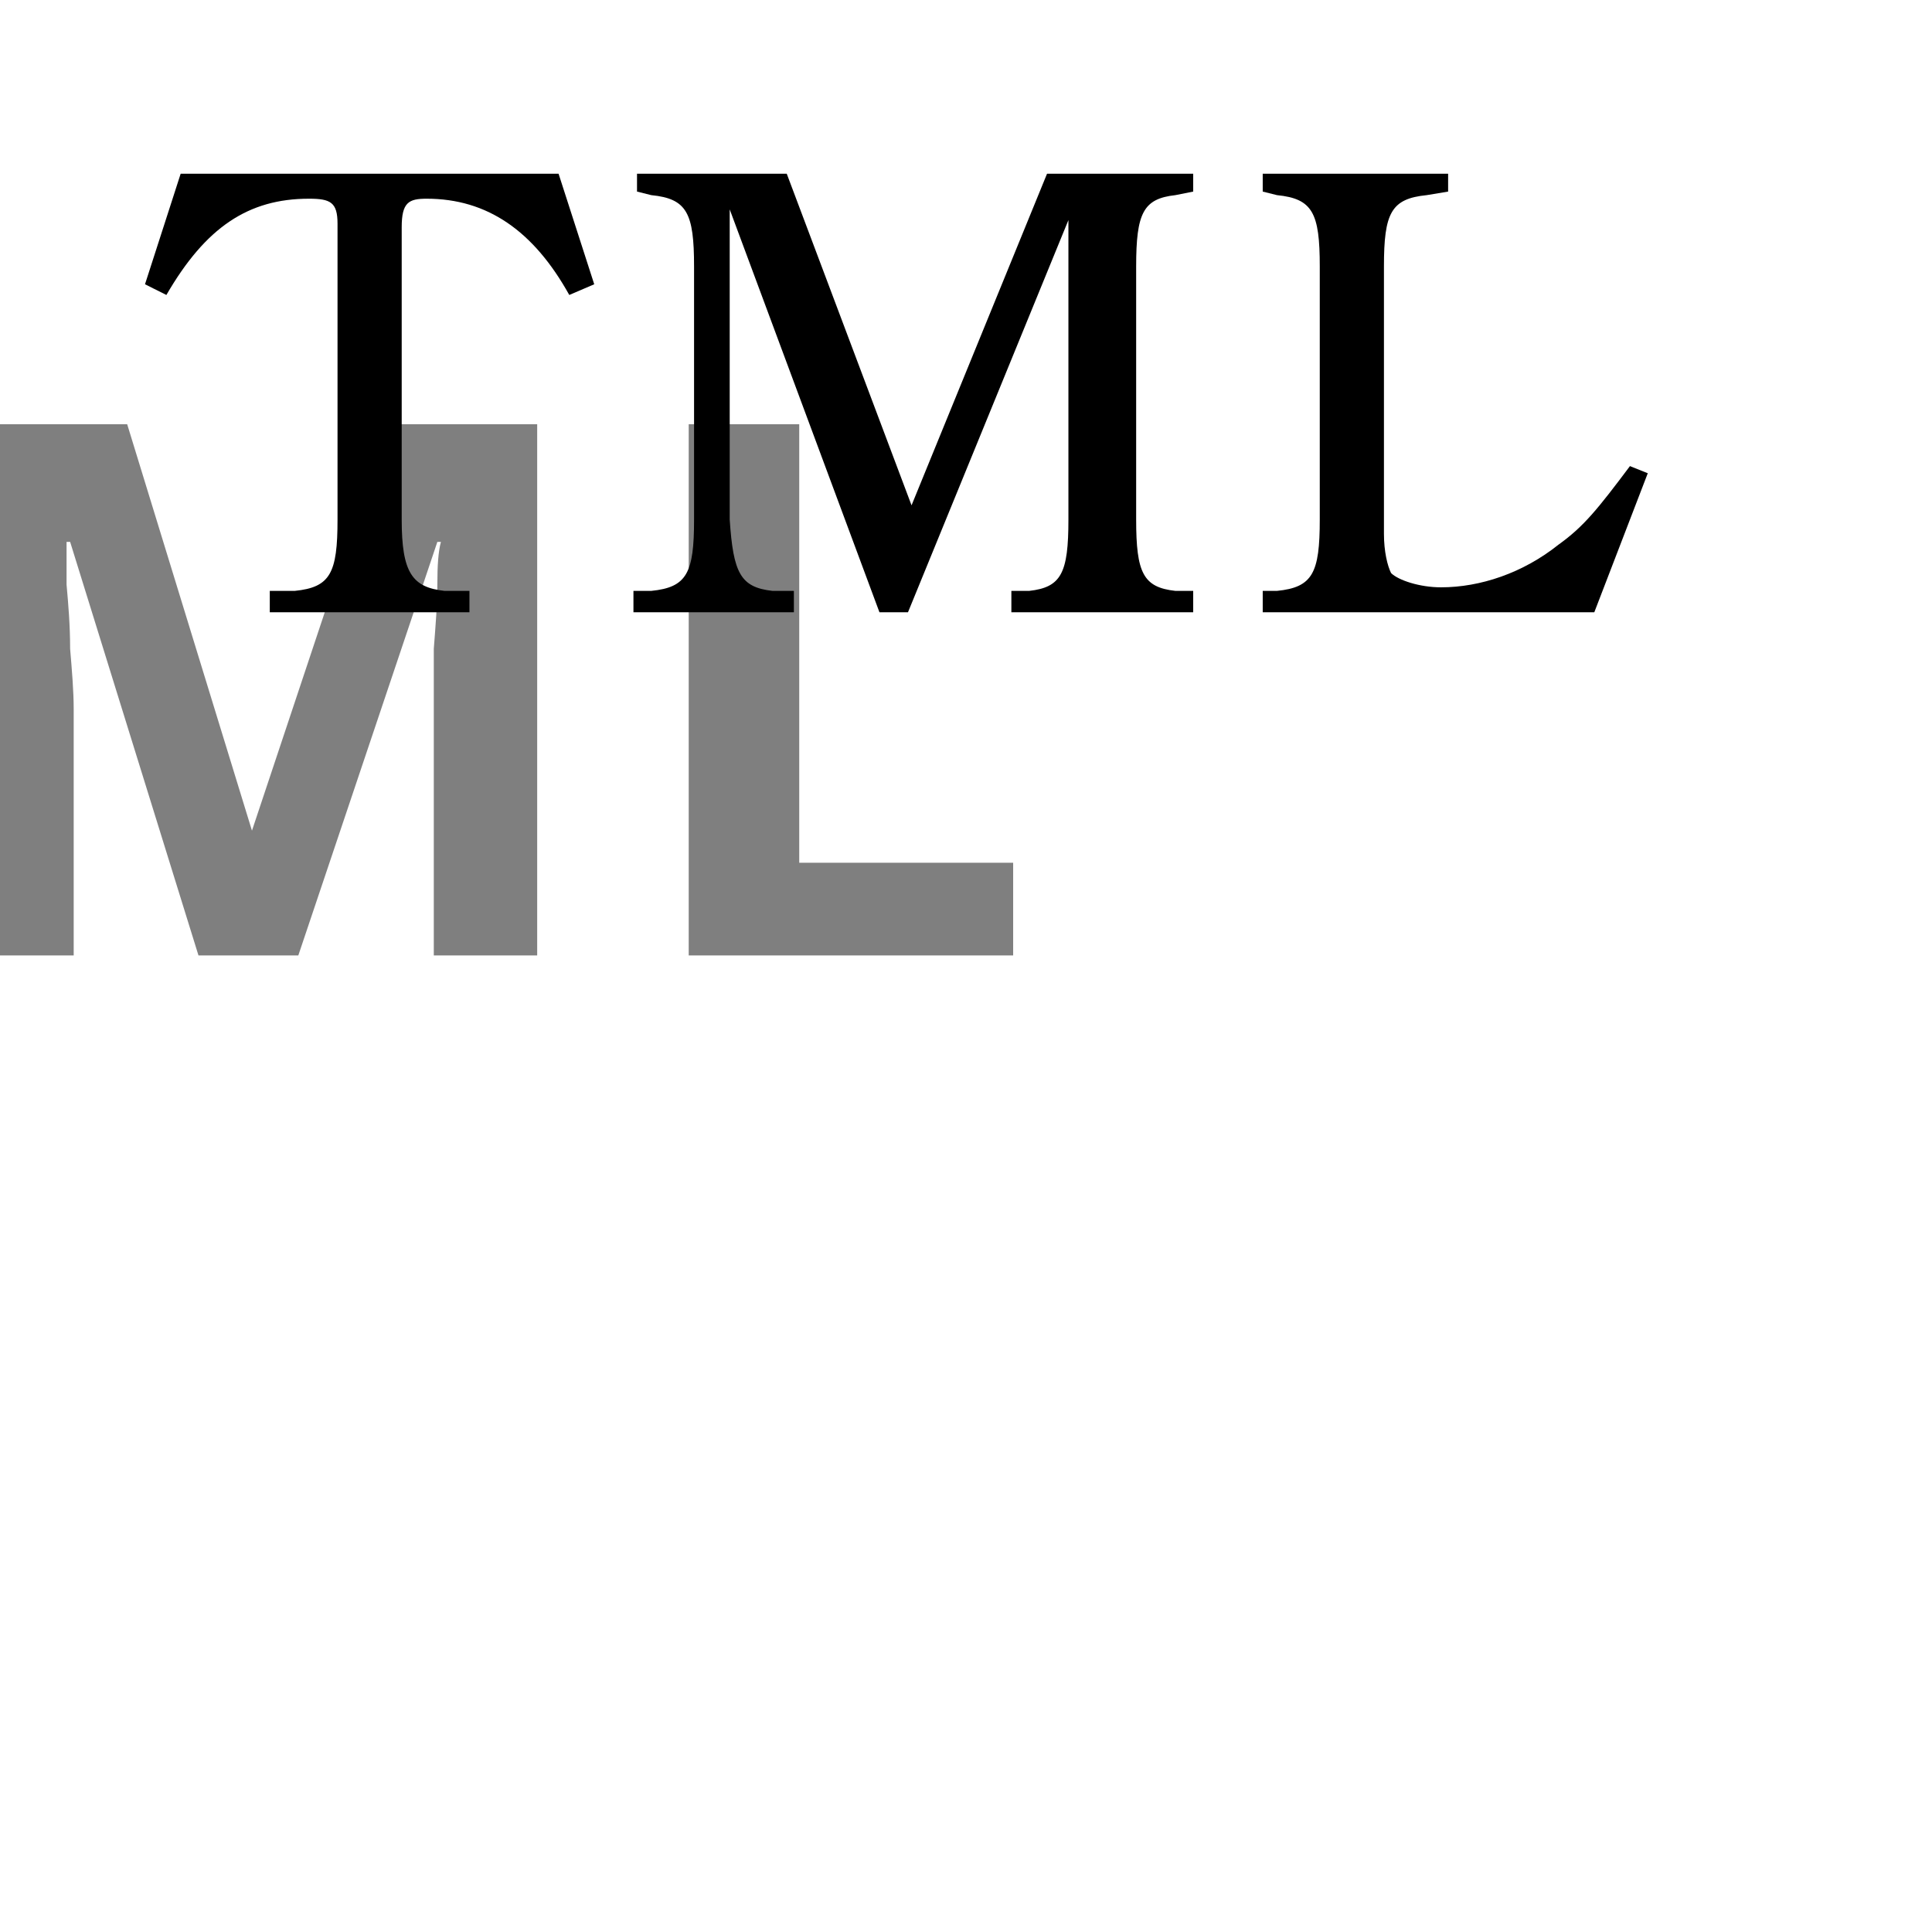
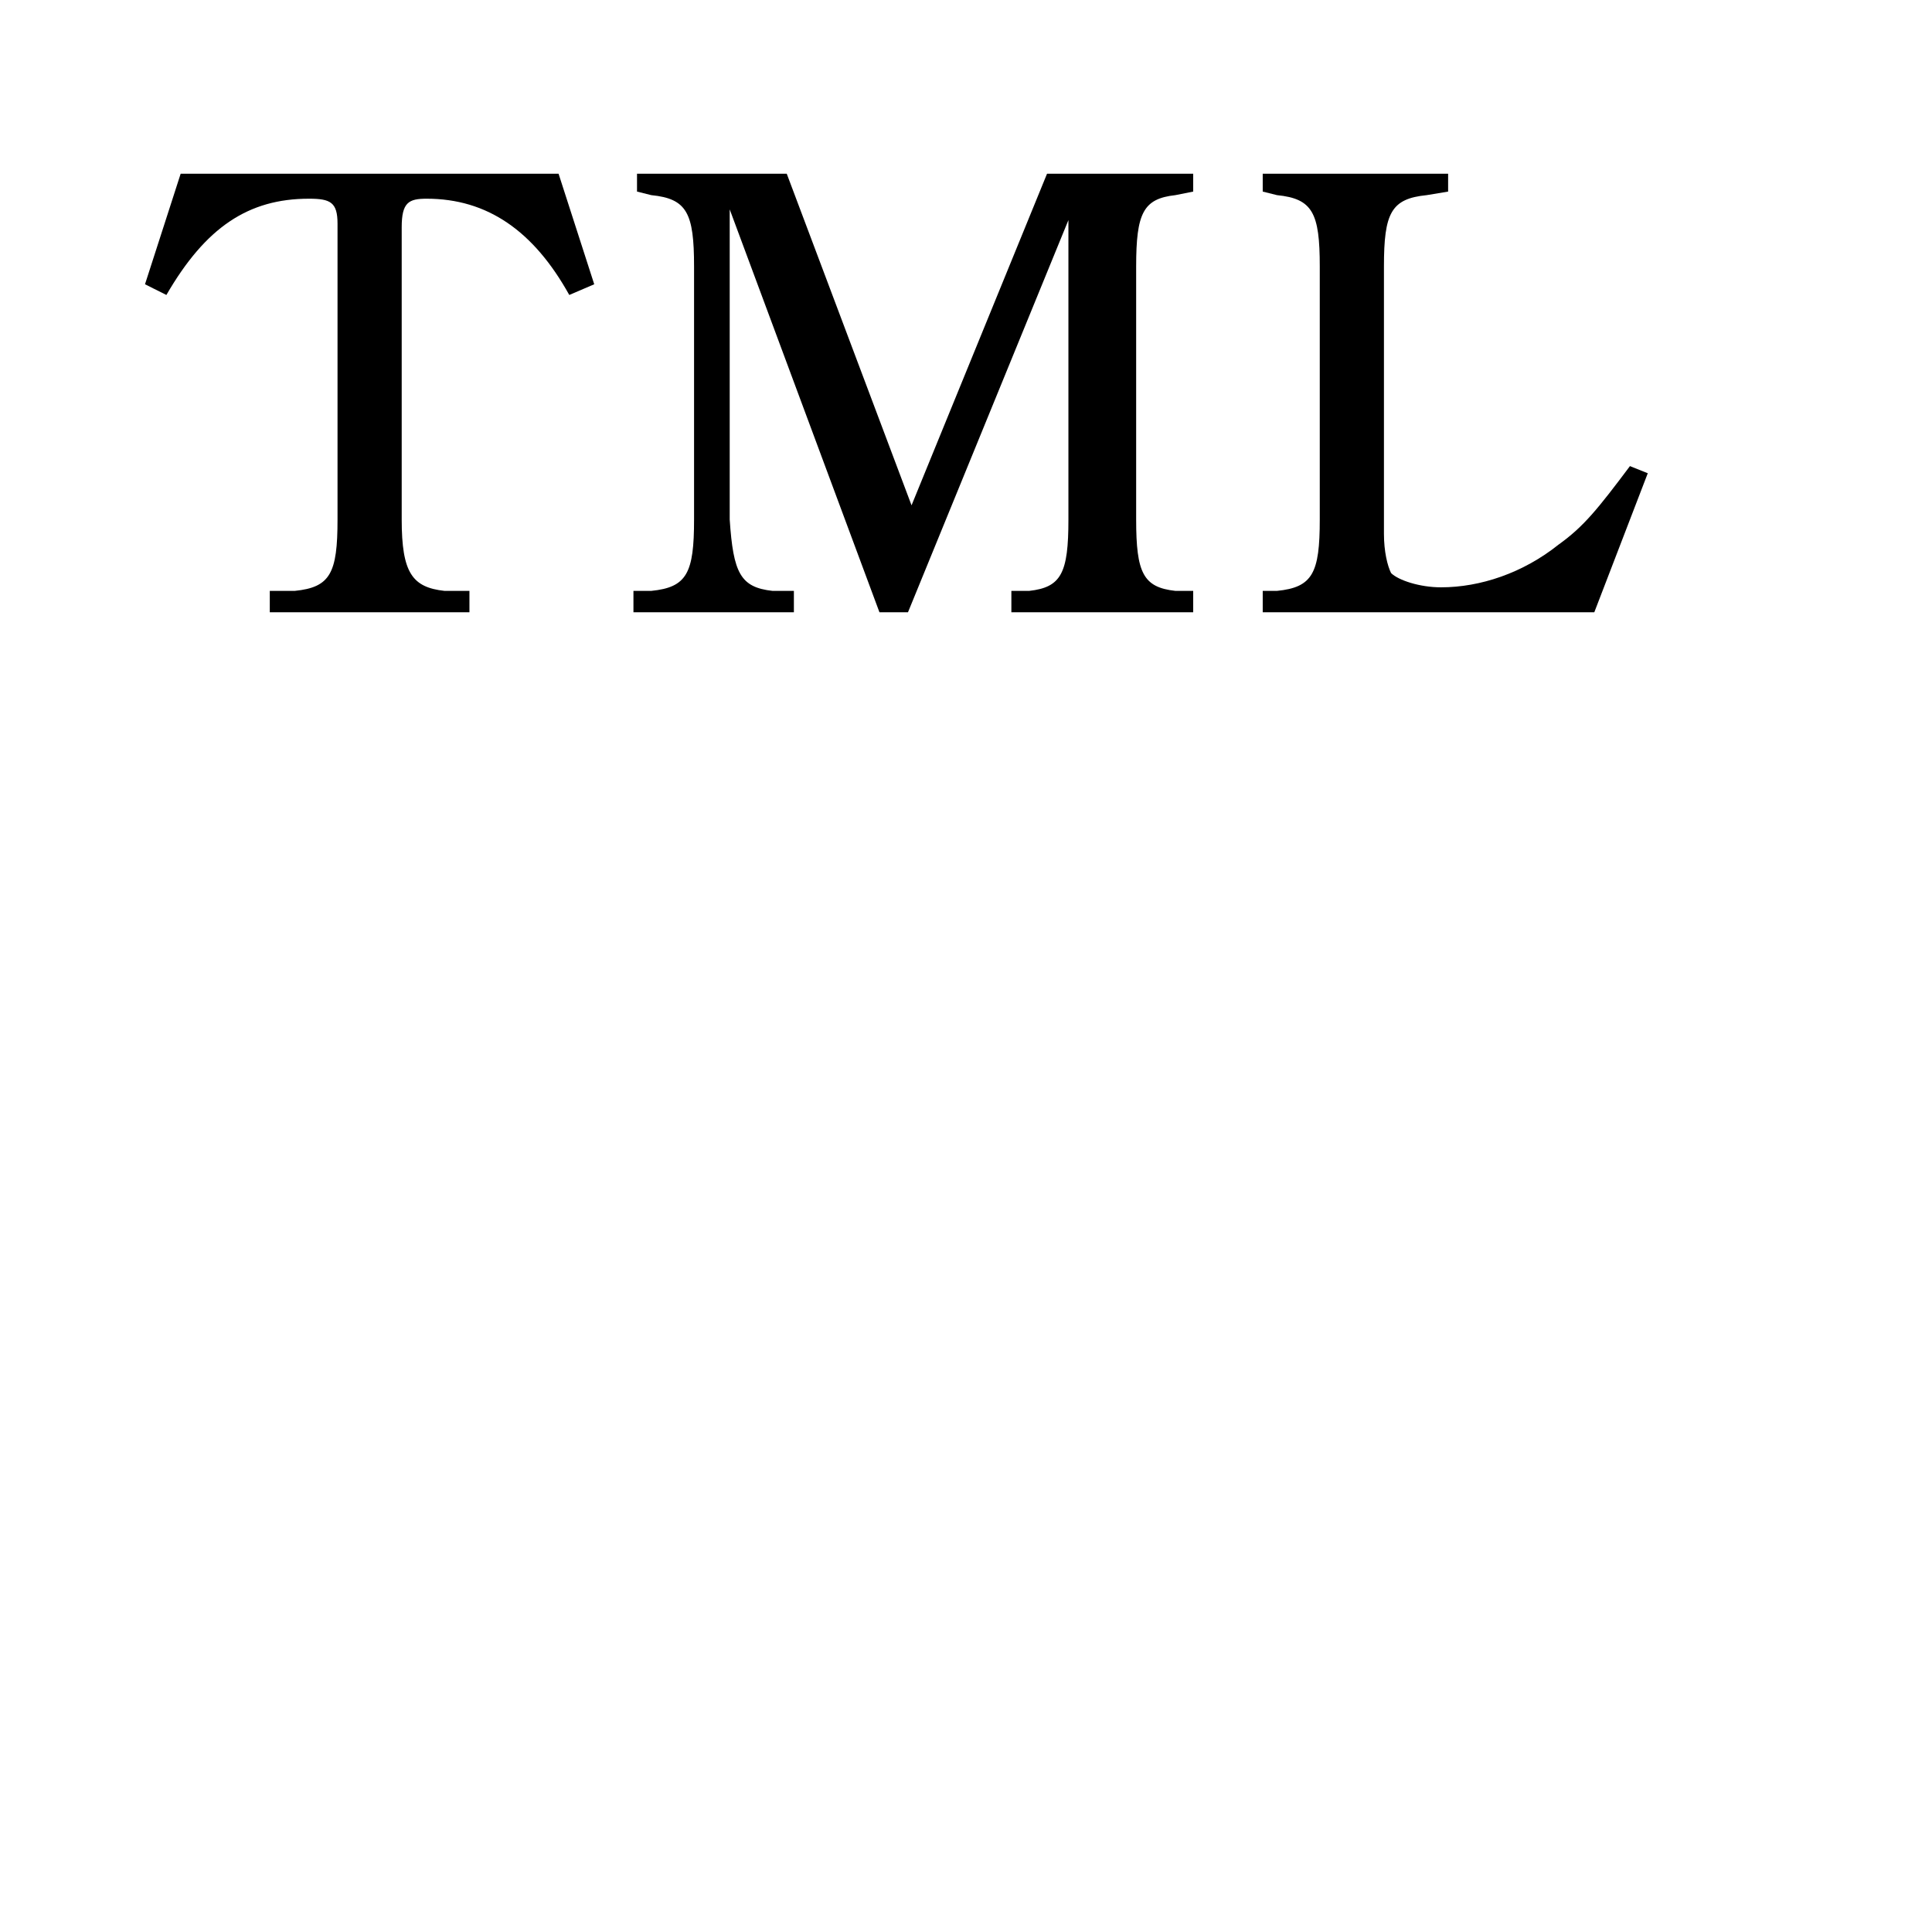
<svg xmlns="http://www.w3.org/2000/svg" width="32" height="32" viewBox="0 0 8.467 8.467" version="1.1" id="svg8">
  <defs id="defs2" />
  <g id="layer1" transform="translate(-0.106725,-288.7034)">
-     <text xml:space="preserve" style="font-style:normal;font-variant:normal;font-weight:normal;font-stretch:normal;font-size:3.257px;line-height:1.25;font-family:'Bitstream Charter';-inkscape-font-specification:'Bitstream Charter';font-variant-ligatures:normal;font-variant-caps:normal;font-variant-numeric:normal;text-align:center;letter-spacing:-0.392px;word-spacing:0px;writing-mode:lr-tb;text-anchor:middle;fill:#000000;fill-opacity:1;stroke:none;stroke-width:0.076;" x="4.332" y="292.892" id="text15">
-       <tspan x="4.217" y="292.892" id="tspan13" style="stroke-width:0.076;letter-spacing:-0.392px;fill:#000000;fill-opacity:0.502">
-         <tspan x="4.332" y="292.892" style="font-style:normal;font-variant:normal;font-weight:bold;font-stretch:normal;font-size:3.257px;font-family:'Bitstream Charter';-inkscape-font-specification:'Bitstream Charter Bold';text-align:center;letter-spacing:-0.392px;text-anchor:middle;stroke-width:0.076;fill:#000000;fill-opacity:0.502" id="tspan11">T M L</tspan>
-       </tspan>
-     </text>
    <text xml:space="preserve" style="font-style:normal;font-variant:normal;font-weight:normal;font-stretch:normal;font-size:2.822px;line-height:6.615px;font-family:'URW Bookman';-inkscape-font-specification:'URW Bookman';letter-spacing:0px;word-spacing:0px;fill:#000000;fill-opacity:1;stroke:none;stroke-width:0.265" x="0.853" y="291.387" id="text3719">
      <tspan id="tspan3717" x="0.853" y="291.387" style="letter-spacing:0.143px;stroke-width:0.265" dx="0">TML</tspan>
    </text>
  </g>
</svg>
